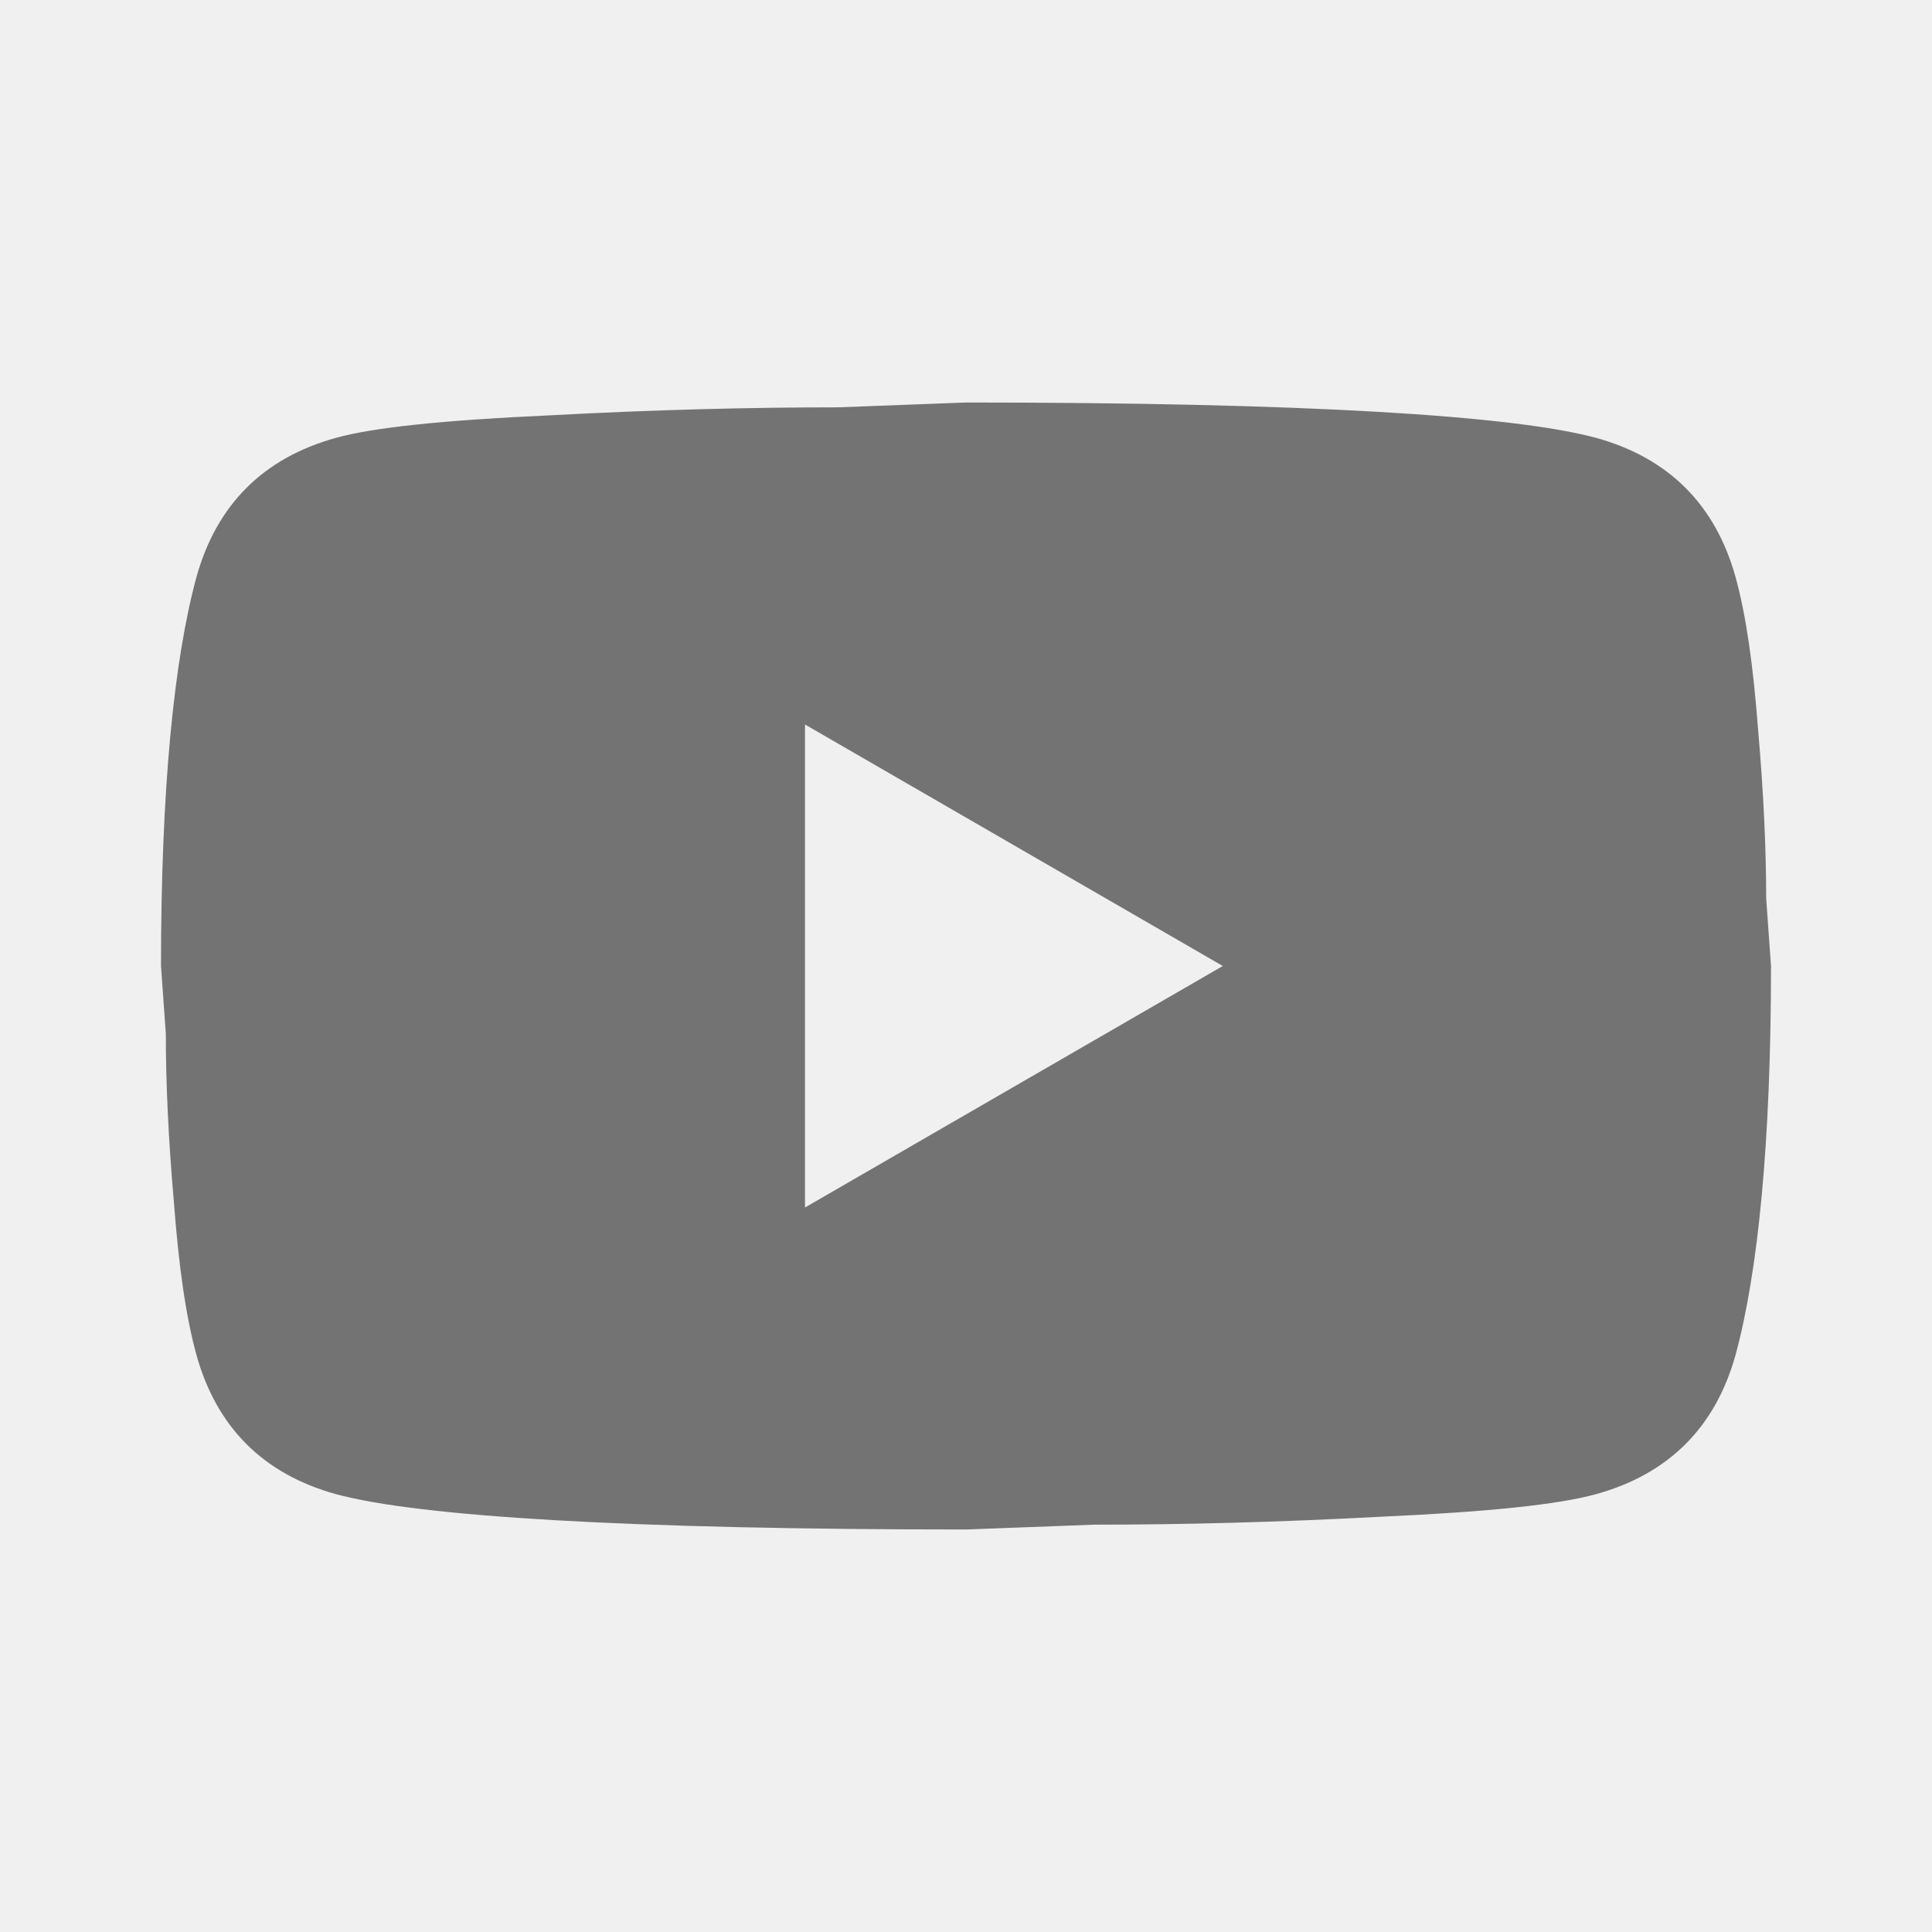
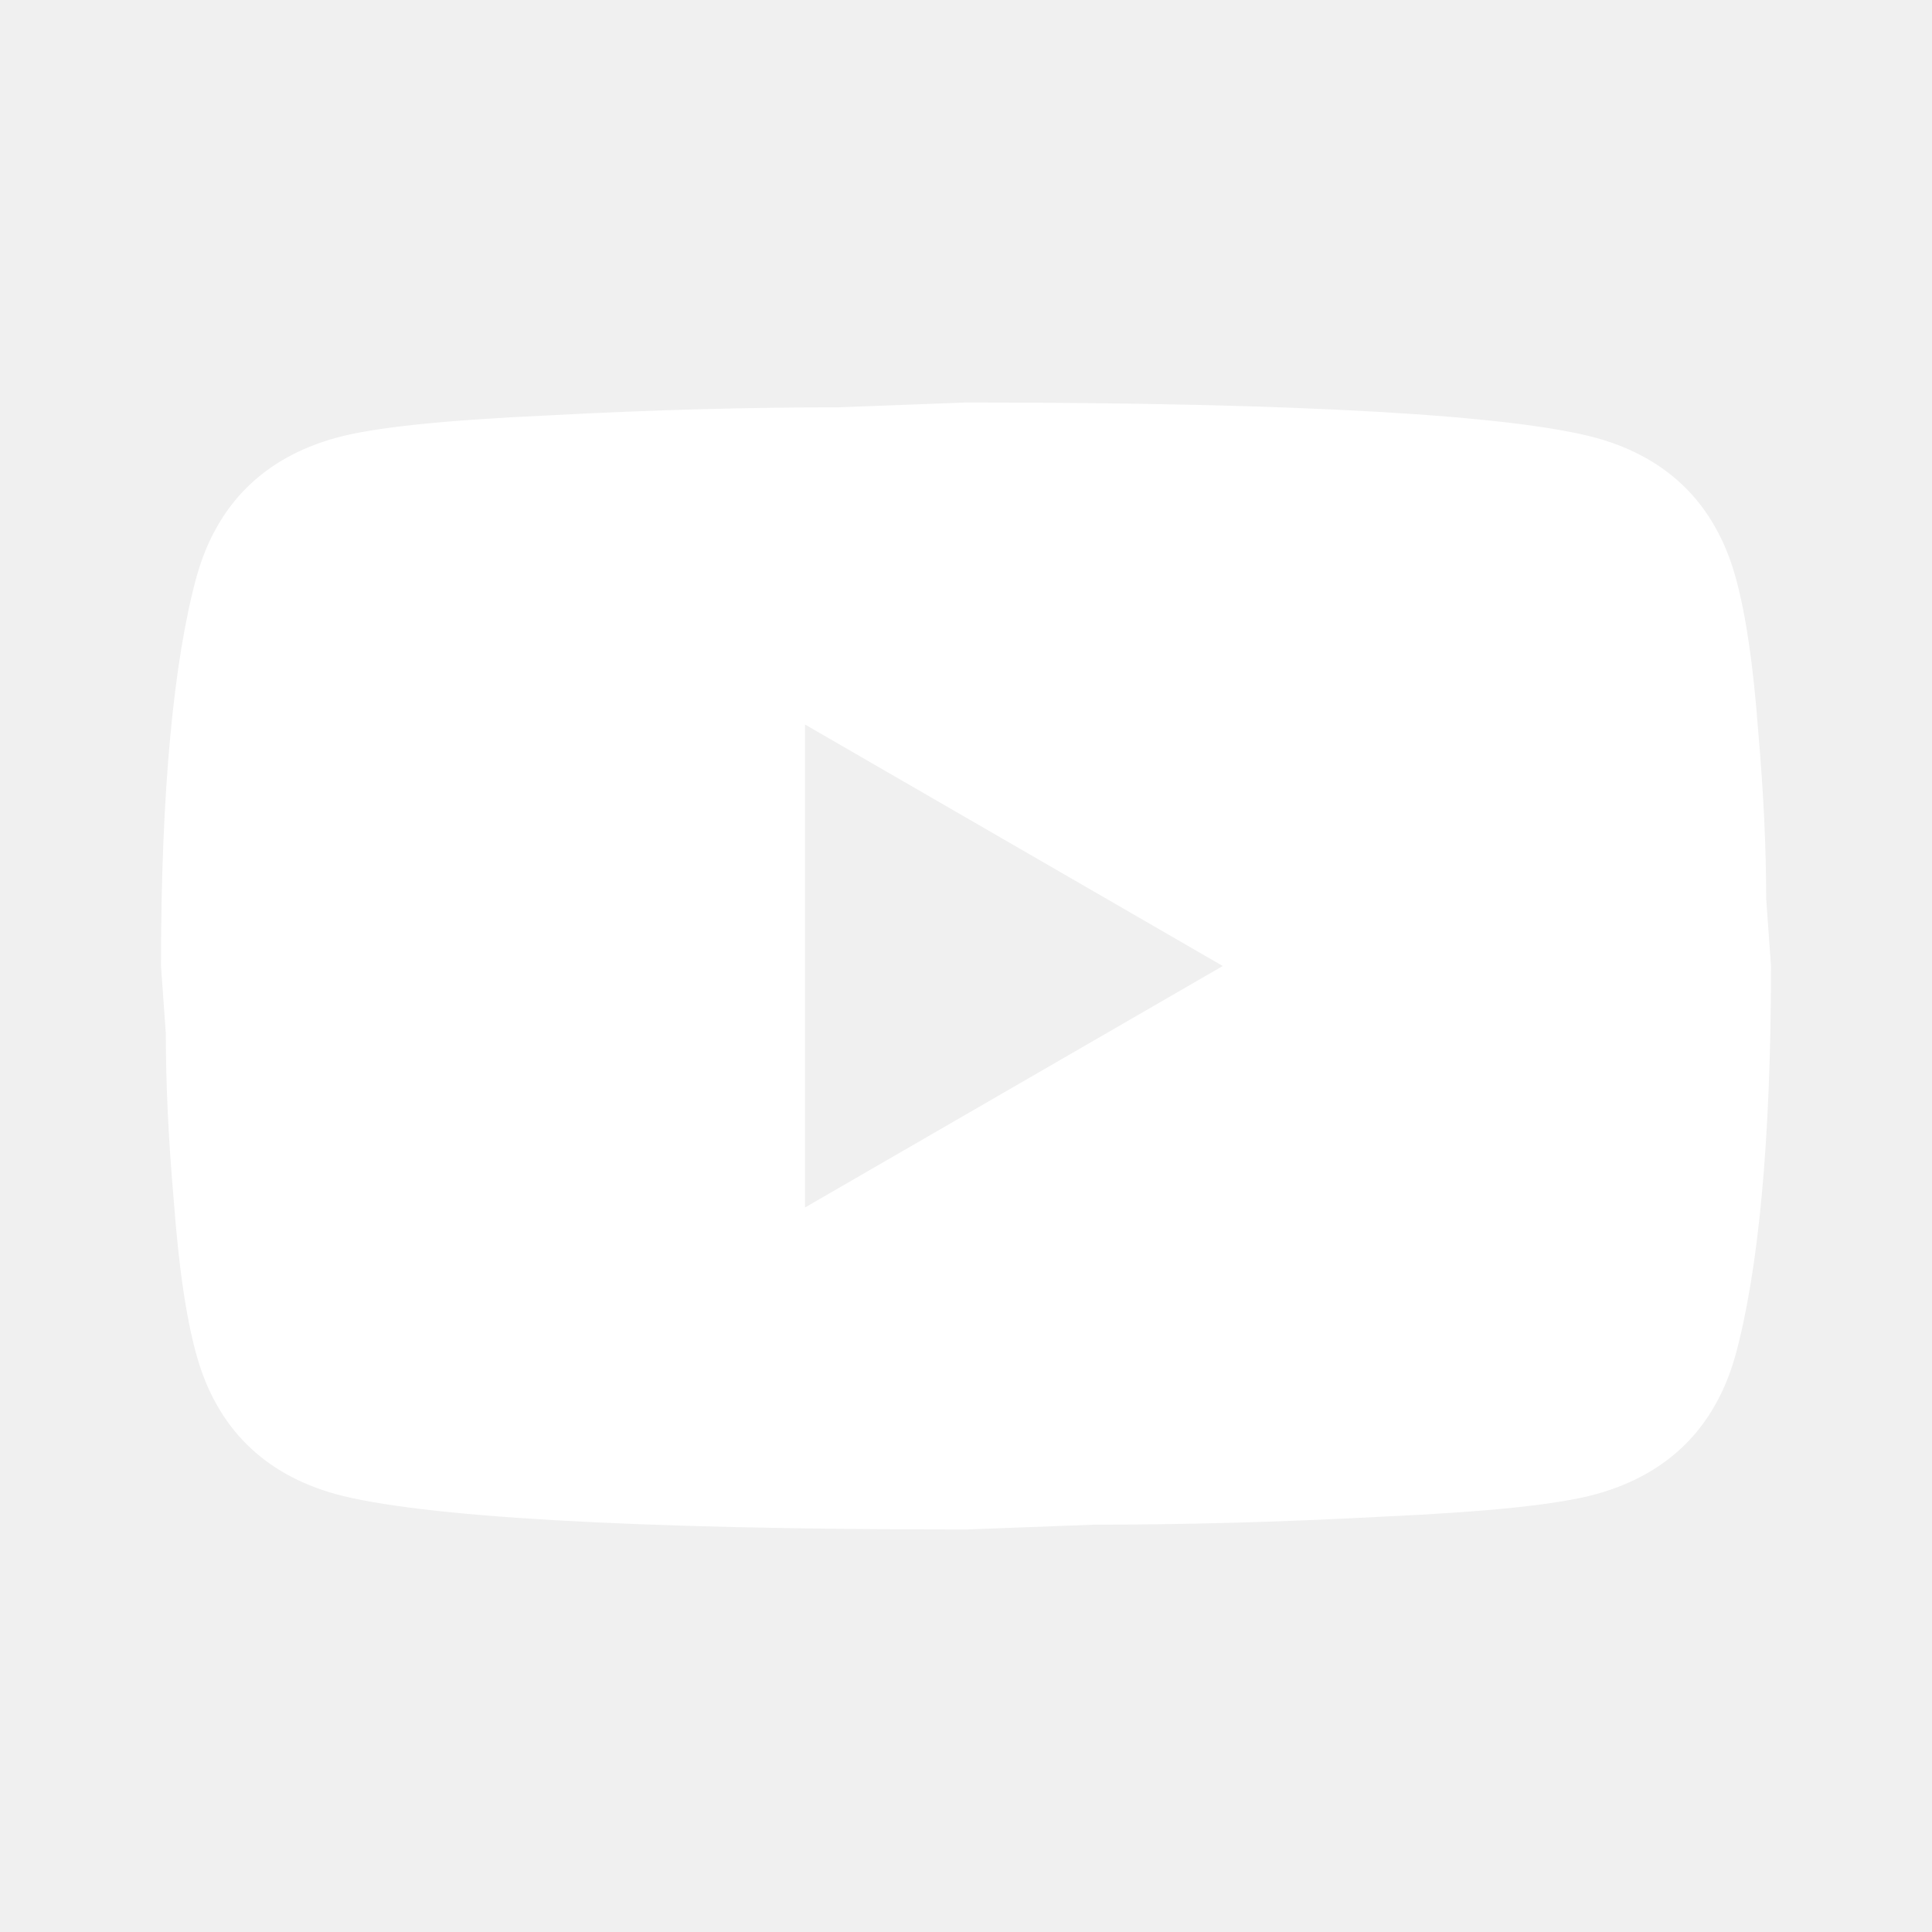
- <svg xmlns="http://www.w3.org/2000/svg" width="24" height="24" viewBox="0 0 24 24" fill="#737373">
+ <svg xmlns="http://www.w3.org/2000/svg" width="24" height="24" viewBox="0 0 24 24" fill="#FFFFFF">
  <path d="M10,15L15.19,12L10,9V15M21.56,7.17C21.69,7.64 21.78,8.27 21.84,9.07C21.91,9.87 21.94,10.56 21.94,11.16L22,12C22,14.19 21.84,15.8 21.56,16.83C21.31,17.73 20.73,18.31 19.83,18.56C19.36,18.69 18.5,18.78 17.18,18.84C15.88,18.91 14.69,18.94 13.59,18.94L12,19C7.81,19 5.2,18.84 4.17,18.56C3.27,18.31 2.69,17.73 2.44,16.83C2.31,16.36 2.22,15.73 2.16,14.93C2.09,14.13 2.06,13.44 2.06,12.84L2,12C2,9.81 2.16,8.2 2.44,7.17C2.69,6.27 3.27,5.69 4.17,5.44C4.64,5.31 5.5,5.22 6.82,5.16C8.12,5.09 9.31,5.06 10.41,5.06L12,5C16.19,5 18.8,5.16 19.83,5.44C20.73,5.69 21.31,6.27 21.56,7.17Z" />
</svg>
